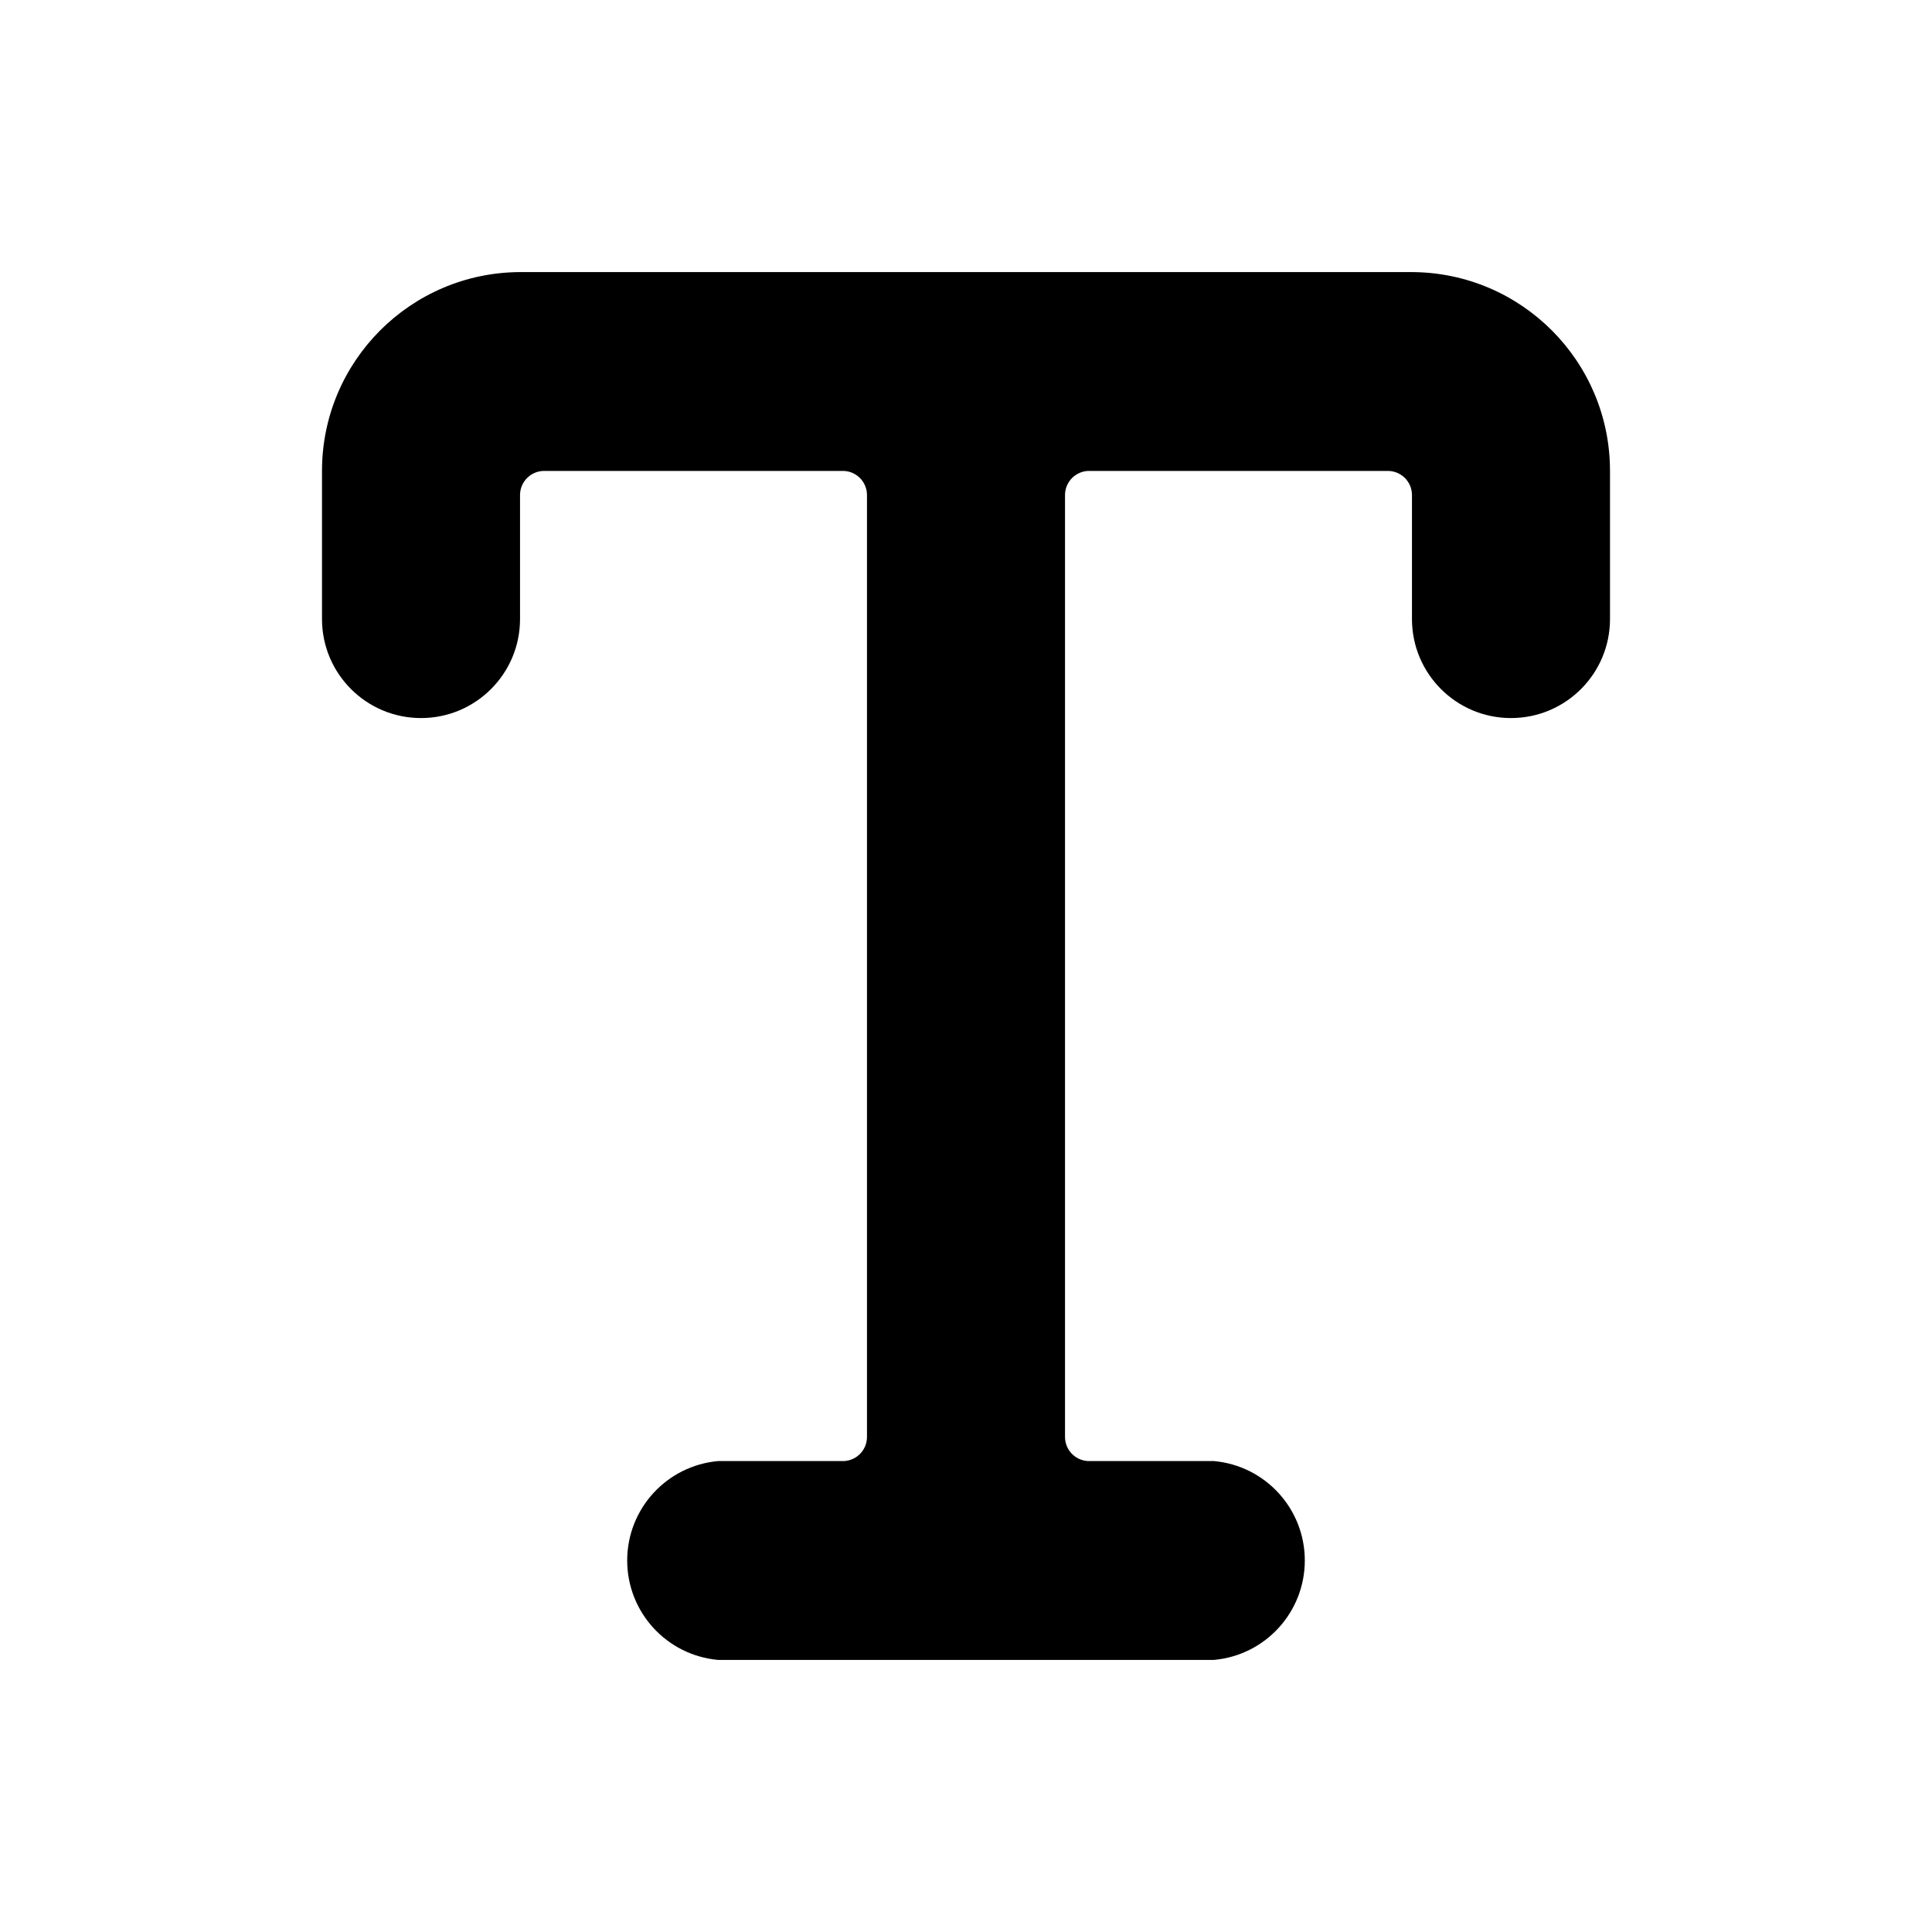
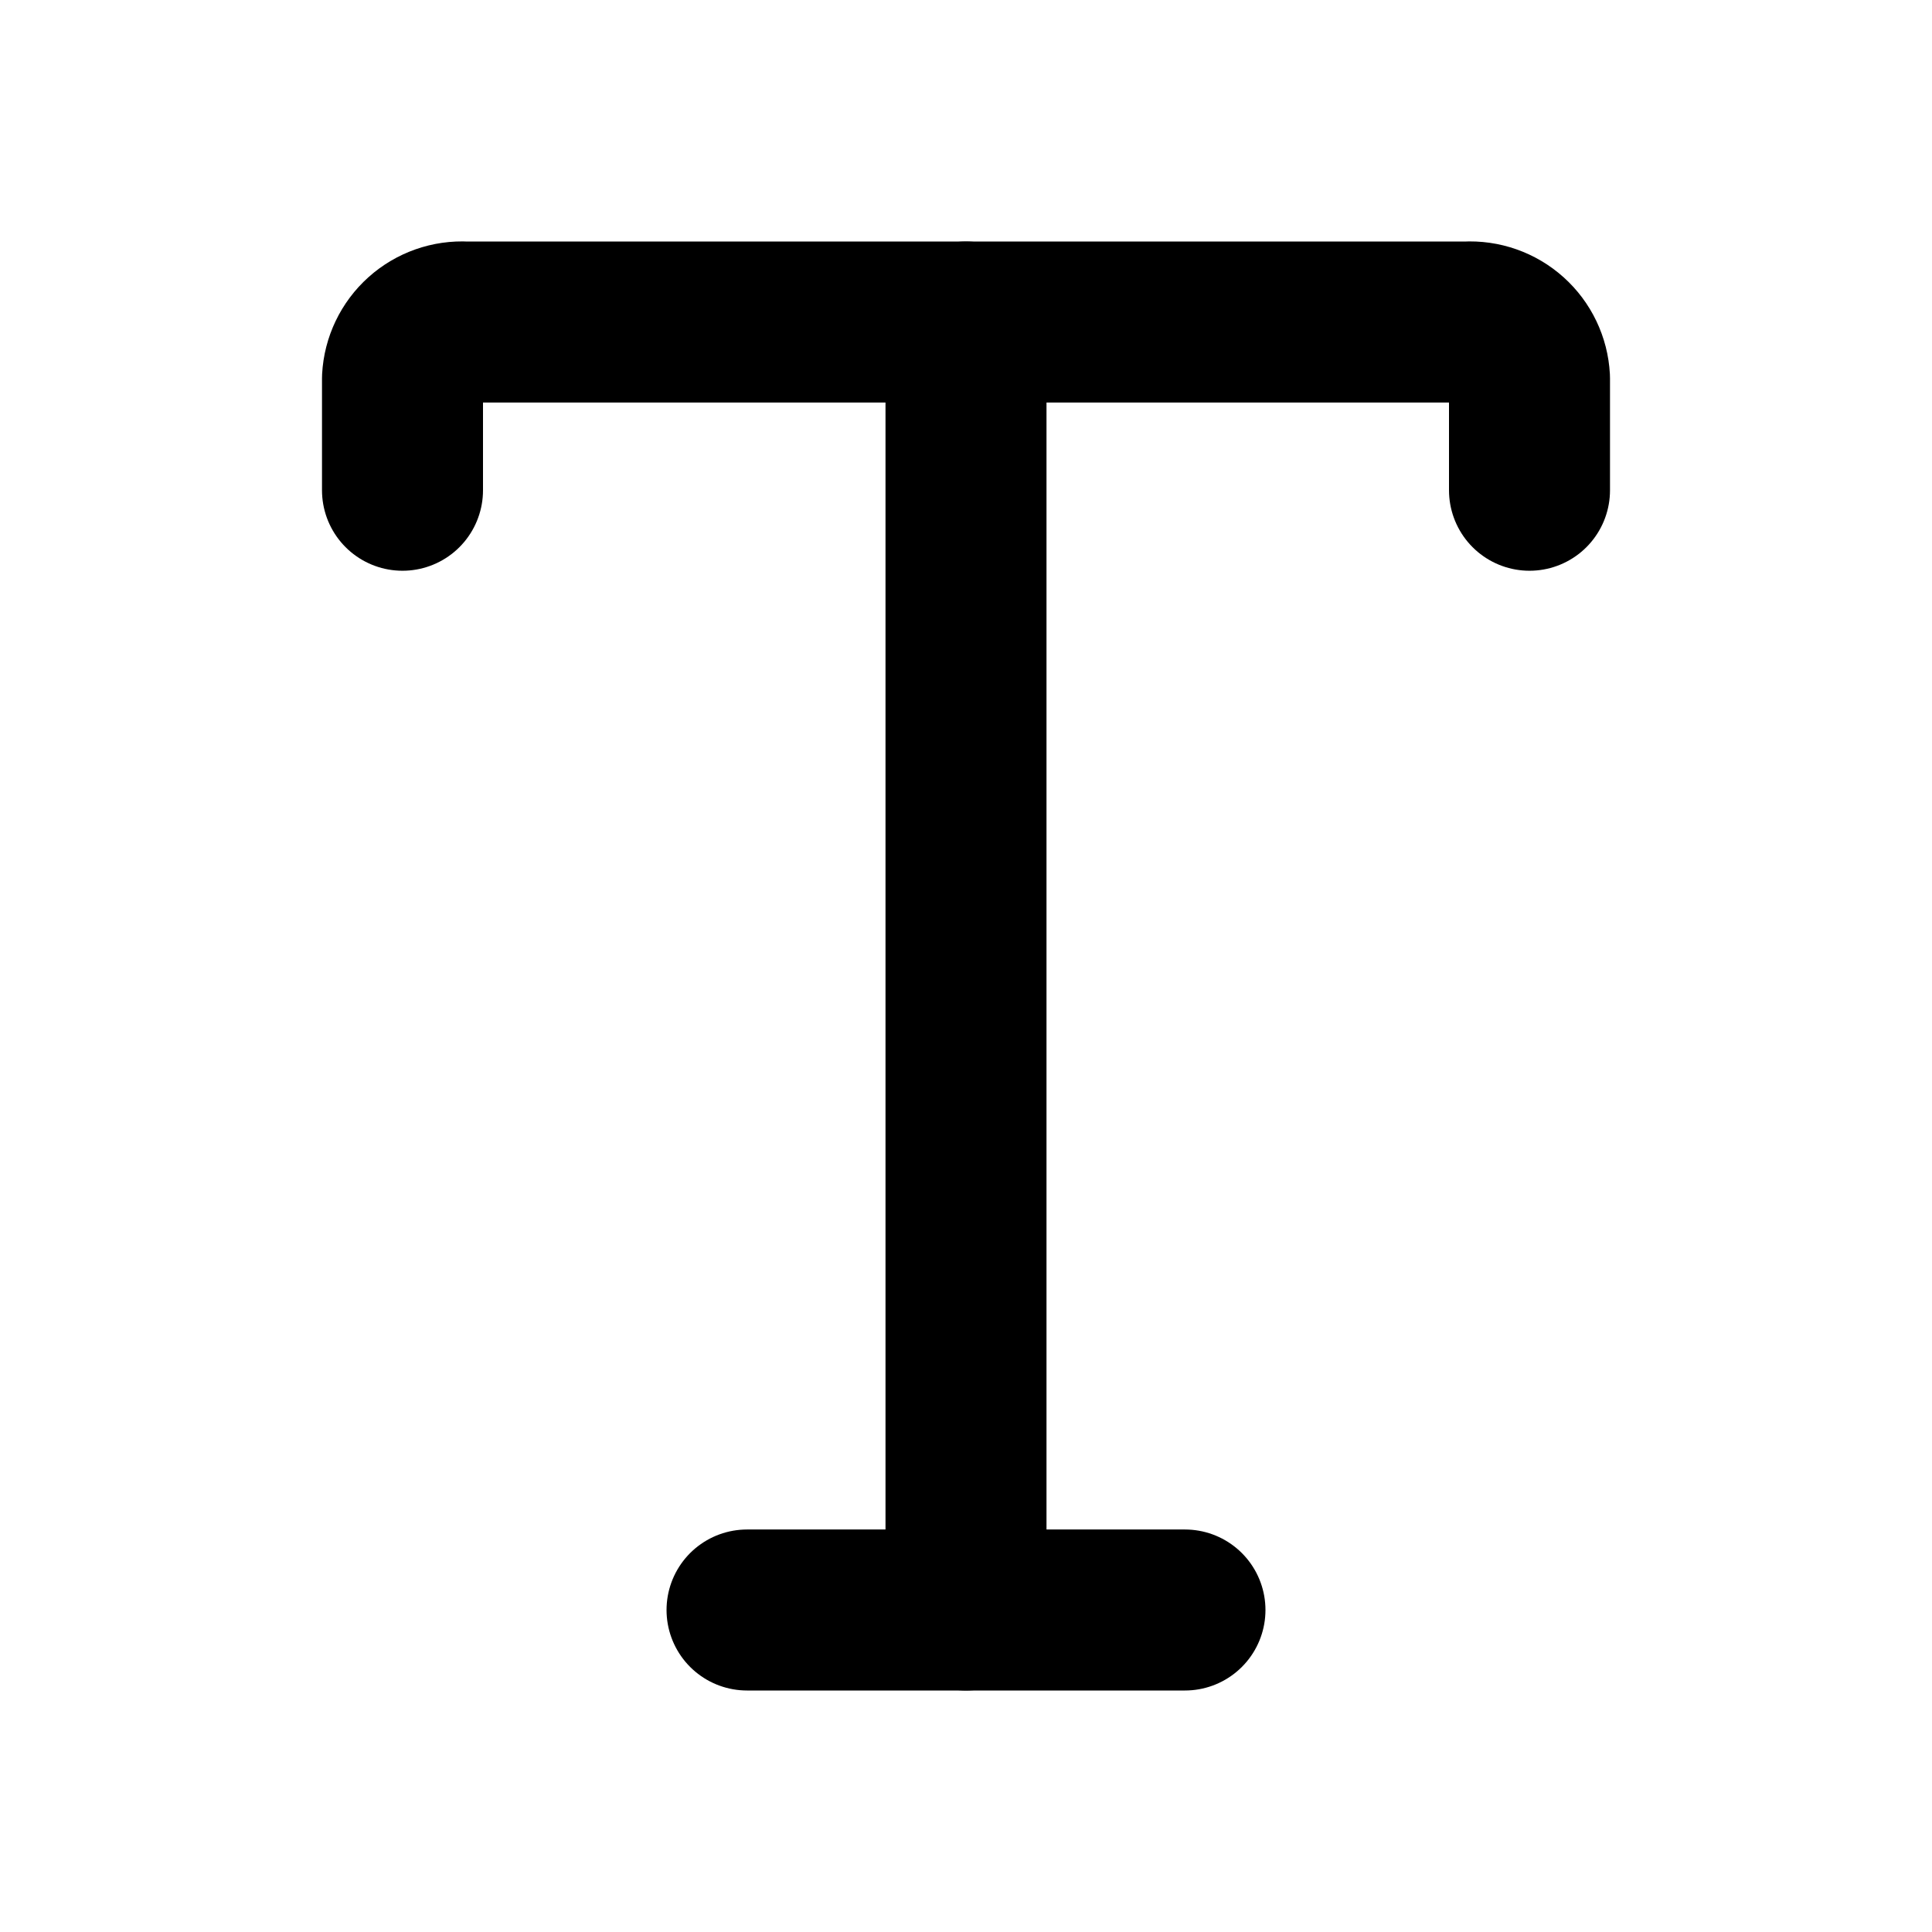
- <svg xmlns="http://www.w3.org/2000/svg" viewBox="0 0 24 24">
-   <path d="M20,5.85a2.47,2.47,0,0,0-2.46-2.47H6.46A2.47,2.47,0,0,0,4,5.85V7.69a1.23,1.23,0,0,0,2.46,0V6.15a.3.3,0,0,1,.3-.3h3.7a.3.3,0,0,1,.31.3h0v11.7a.3.3,0,0,1-.31.3H8.92a1.24,1.24,0,0,0,0,2.47h6.16a1.24,1.24,0,0,0,0-2.47H13.54a.3.3,0,0,1-.31-.3h0V6.15a.3.3,0,0,1,.31-.3h3.7a.3.3,0,0,1,.3.3h0V7.69a1.23,1.23,0,0,0,2.46,0Z" />
+ <svg xmlns="http://www.w3.org/2000/svg" viewBox="0 0 24 24" fill="none" stroke="currentColor">
+   <path stroke-linecap="round" stroke-linejoin="round" stroke-width="2" d="M5,6.09V4.7A.74.74,0,0,1,5.78,4H18.22a.74.74,0,0,1,.78.7V6.09" />
+   <path stroke-linecap="round" stroke-linejoin="round" stroke-width="2" d="M12,4V20" />
+   <path stroke-linecap="round" stroke-linejoin="round" stroke-width="2" d="M9.28,20h5.44" />
</svg>
